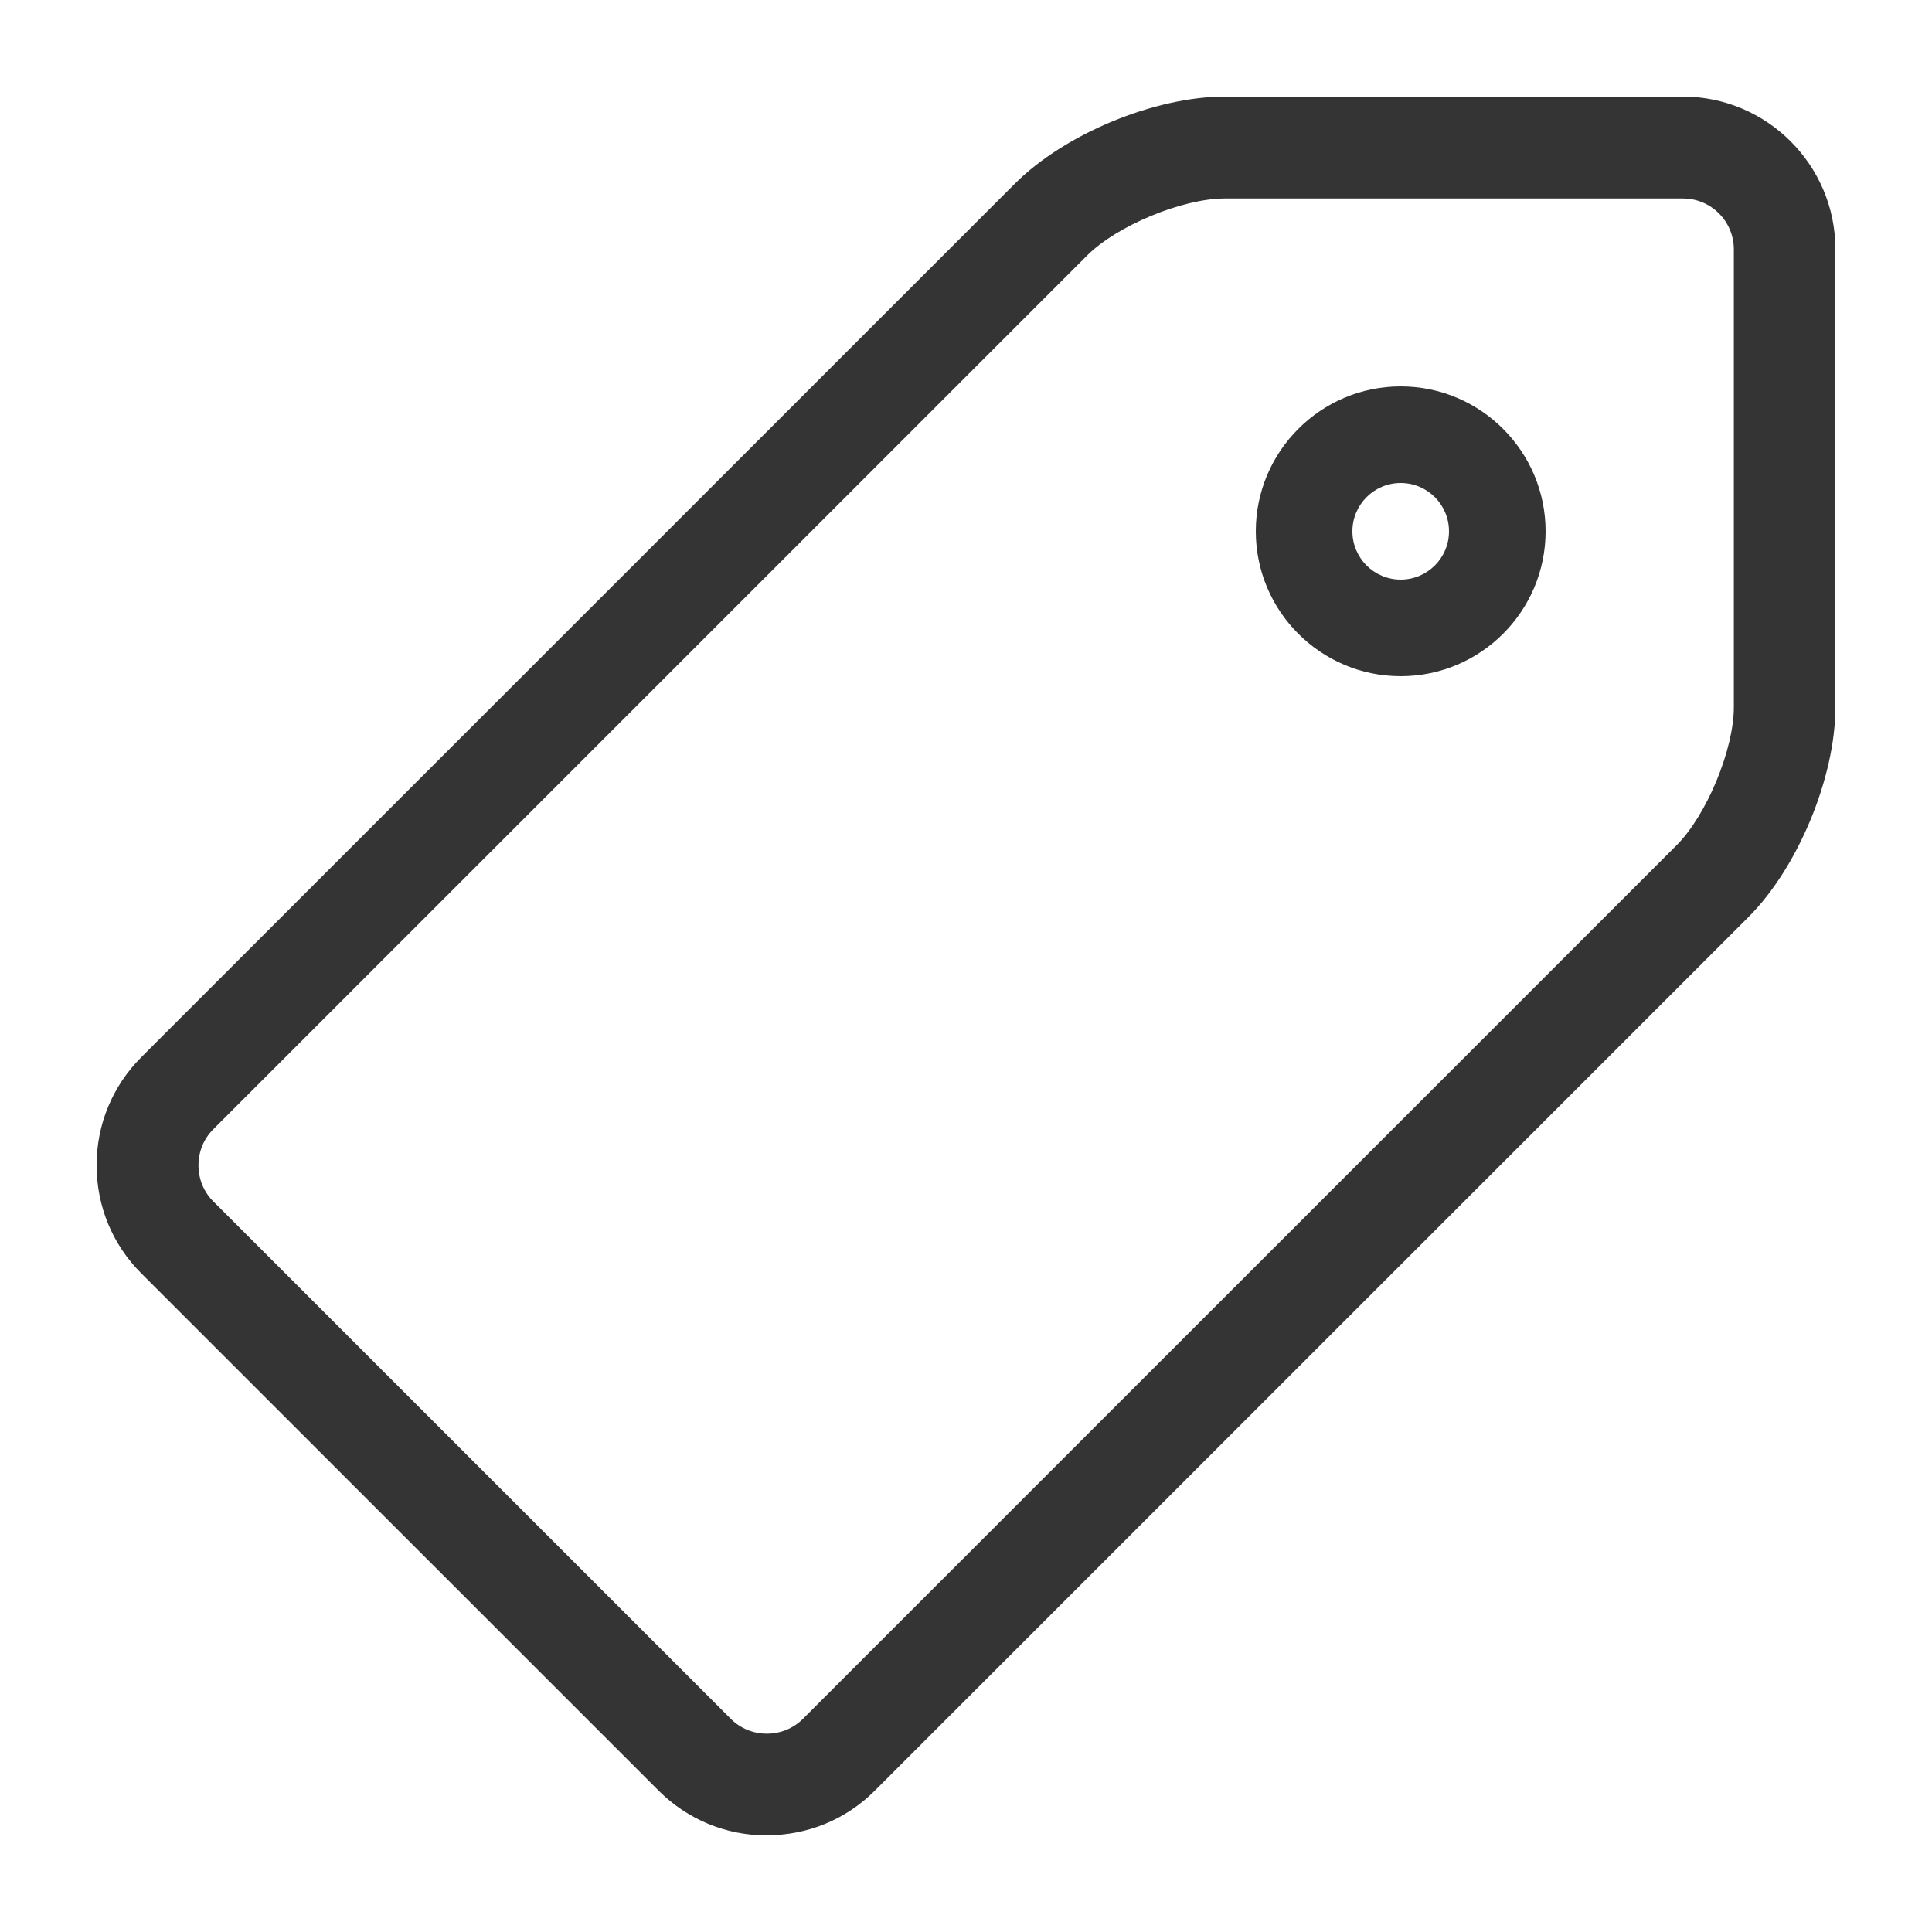
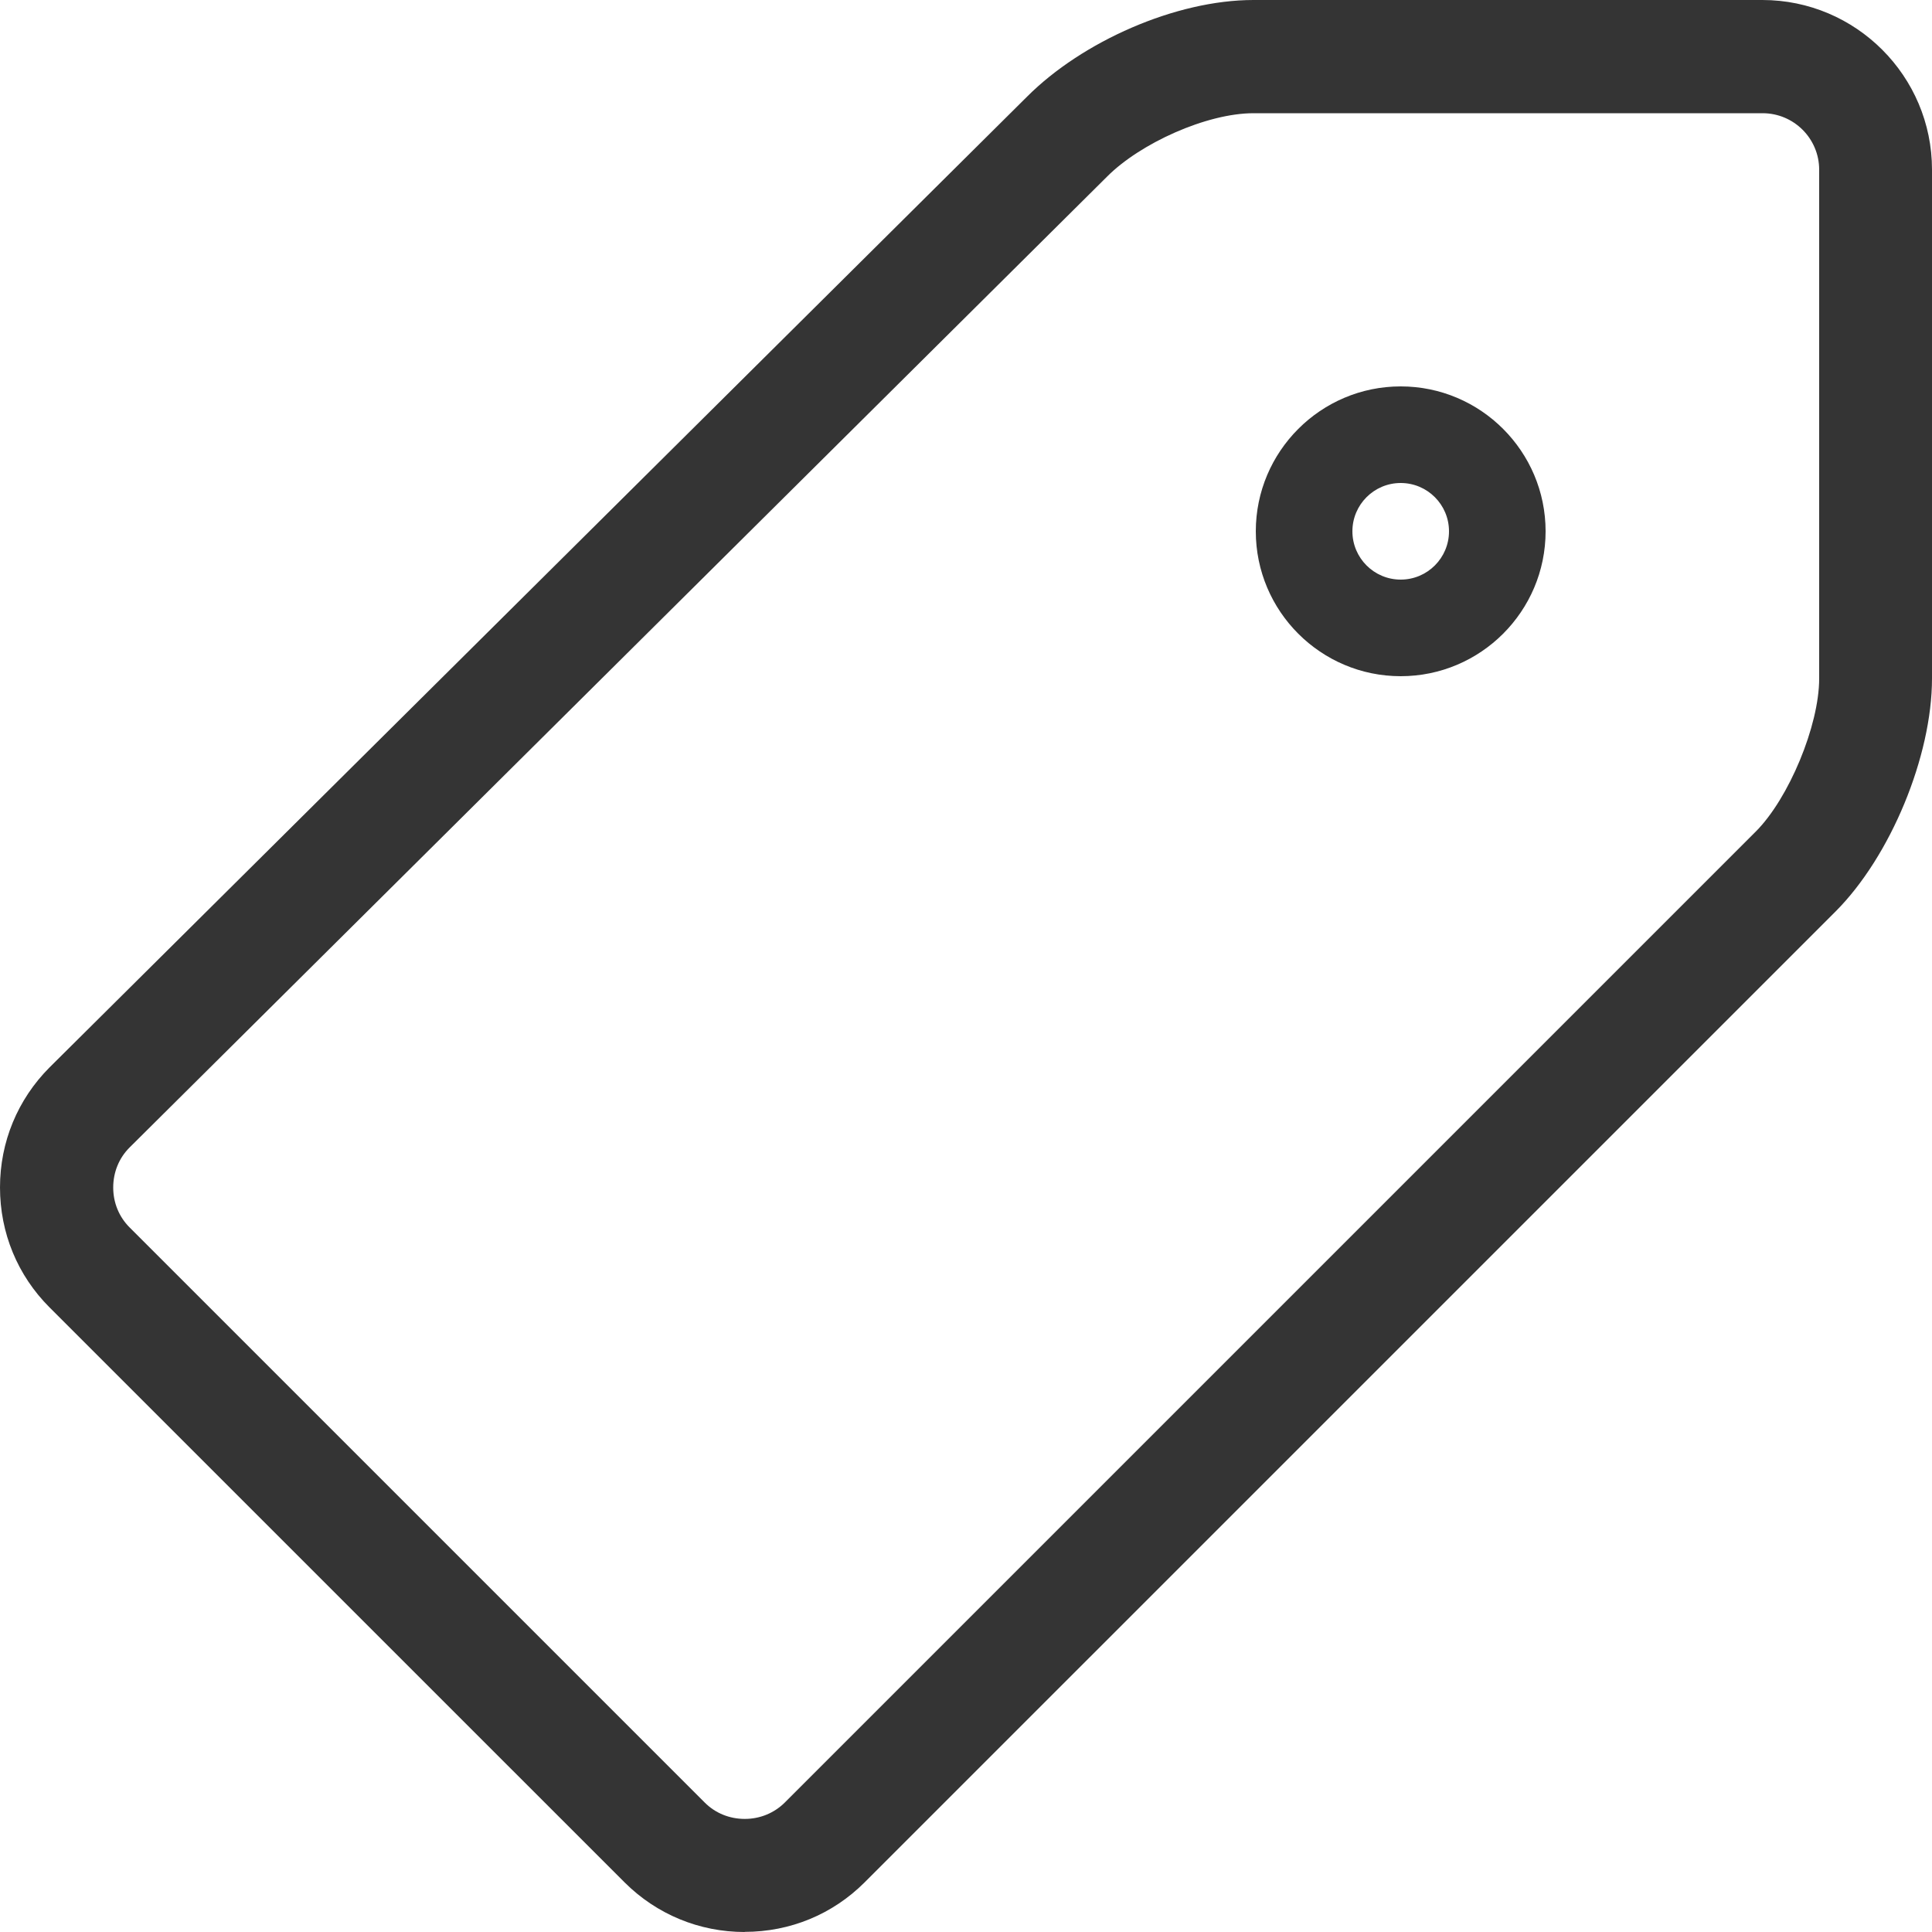
<svg xmlns="http://www.w3.org/2000/svg" width="30" height="30" viewBox="0 0 30 30" fill="none">
-   <path d="M11.906 28.5C11.273 28.5 10.677 28.253 10.23 27.808L2.192 19.771C1.745 19.323 1.5 18.729 1.5 18.094C1.5 17.459 1.747 16.865 2.192 16.418L15.761 2.85C16.531 2.08 17.929 1.5 19.018 1.5H26.13C27.436 1.5 28.5 2.563 28.5 3.87V10.981C28.5 12.069 27.92 13.469 27.152 14.238L13.583 27.806C13.136 28.253 12.542 28.498 11.906 28.498V28.5ZM19.018 3.082C18.362 3.082 17.343 3.504 16.88 3.968L3.311 17.536C3.163 17.685 3.082 17.882 3.082 18.096C3.082 18.309 3.164 18.507 3.311 18.654L11.349 26.691C11.497 26.839 11.695 26.92 11.908 26.92C12.121 26.92 12.319 26.838 12.467 26.691L26.036 13.123C26.499 12.66 26.923 11.639 26.923 10.983V3.872C26.923 3.436 26.569 3.082 26.133 3.082H19.018Z" fill="#343434" />
+   <path d="M11.563 30C10.859 30 10.197 29.726 9.7 29.231L0.769 20.301C0.272 19.804 0 19.144 0 18.438C0 17.732 0.274 17.072 0.769 16.575L15.95 1.499C16.805 0.644 18.255 0 19.464 0H27.366C28.818 0 30 1.182 30 2.634V10.535C30 11.743 29.356 13.299 28.502 14.154L13.426 29.229C12.929 29.726 12.269 29.998 11.563 29.998V30ZM19.464 1.758C18.736 1.758 17.704 2.226 17.19 2.743L2.012 17.818C1.847 17.983 1.758 18.203 1.758 18.44C1.758 18.677 1.849 18.896 2.012 19.059L10.943 27.99C11.108 28.155 11.328 28.244 11.565 28.244C11.802 28.244 12.021 28.153 12.186 27.99L27.262 12.914C27.777 12.4 28.248 11.265 28.248 10.537V2.635C28.248 2.151 27.854 1.758 27.37 1.758H19.464Z" fill="#343434" />
  <path d="M21.75 10.5C20.509 10.5 19.5 9.491 19.5 8.25C19.5 7.01 20.509 6 21.75 6C22.991 6 24 7.01 24 8.25C24 9.491 22.991 10.5 21.75 10.5ZM21.75 7.5C21.336 7.5 21 7.836 21 8.25C21 8.664 21.336 9 21.75 9C22.164 9 22.5 8.664 22.5 8.25C22.5 7.836 22.164 7.5 21.75 7.5Z" fill="#343434" />
</svg>
